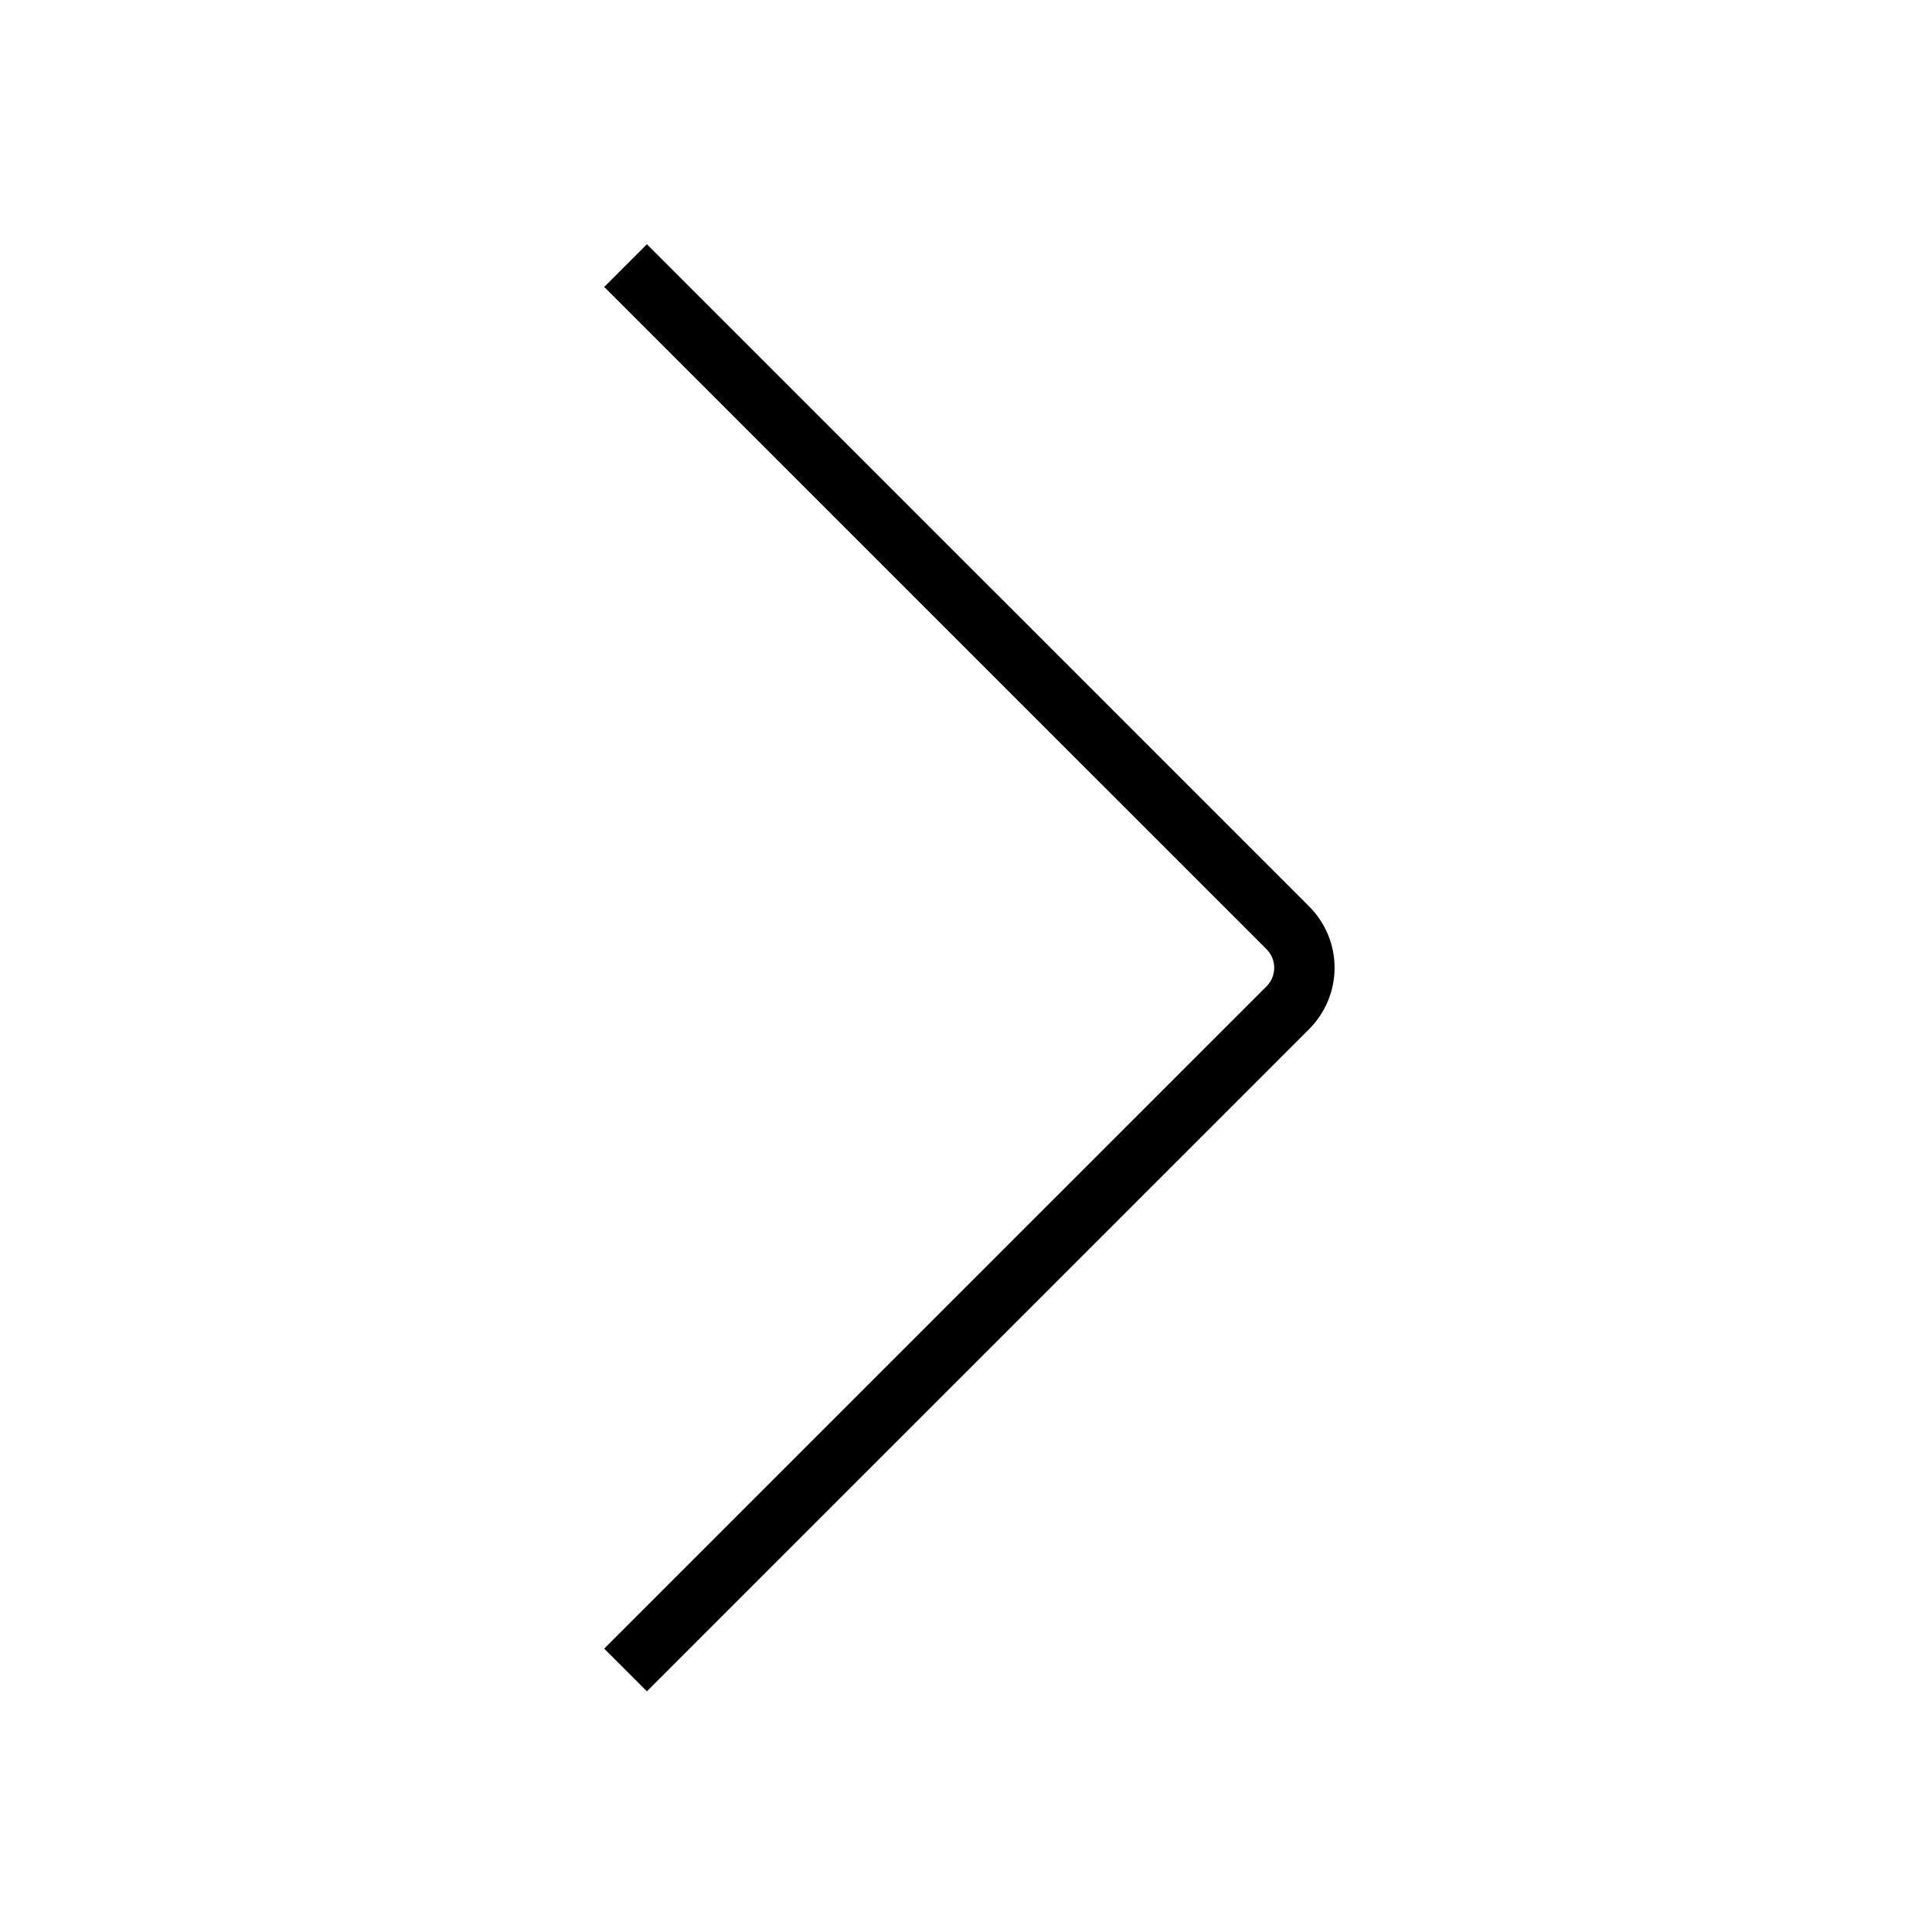
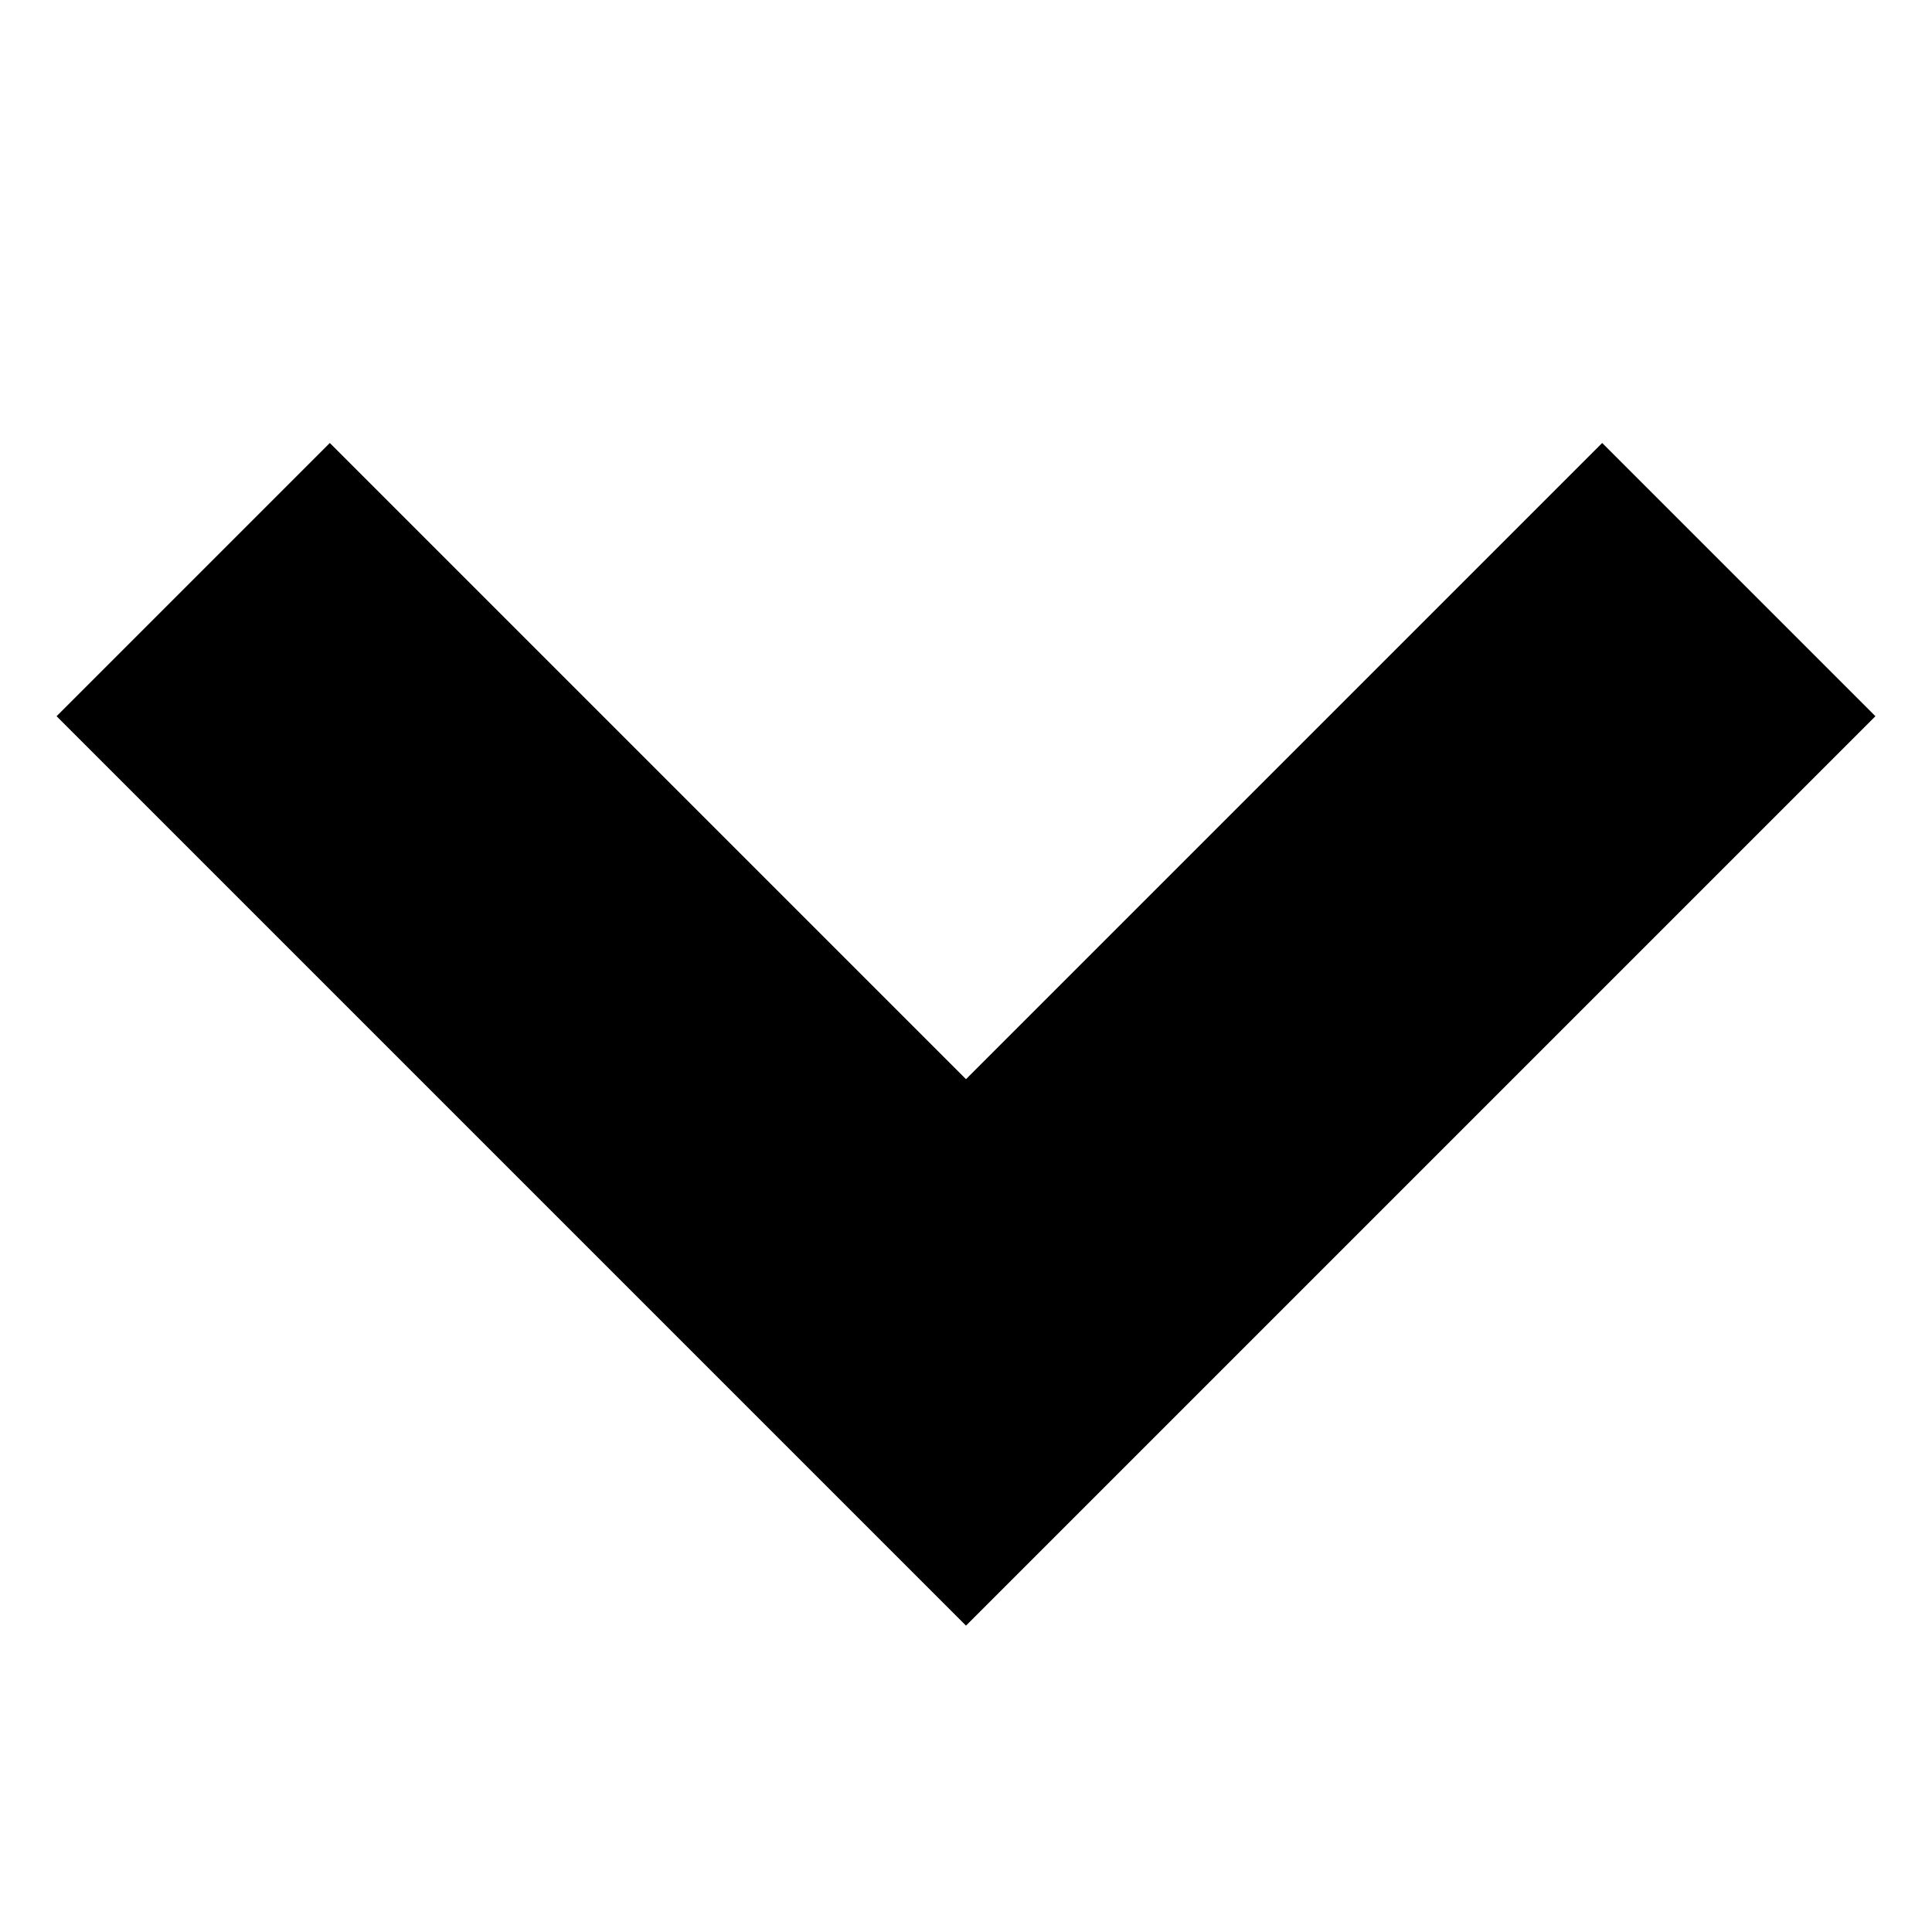
- <svg xmlns="http://www.w3.org/2000/svg" version="1.1" id="Layer_1" x="0px" y="0px" width="32px" height="32px" viewBox="0 0 32 32" enable-background="new 0 0 32 32" xml:space="preserve">
-   <g>
-     <path fill="none" stroke="currentColor" stroke-miterlimit="10" d="M10.361,4.399l10.967,10.966c0.369,0.368,0.369,0.959,0,1.329 L10.361,27.66" />
+ <svg xmlns="http://www.w3.org/2000/svg" width="10px" height="10px" viewBox="0 0 10 10" version="1.1">
+   <g stroke="none" stroke-width="1" fill="none" fill-rule="evenodd">
+     <polyline stroke="currentColor" stroke-width="2" points="9 3 5 7 1 3" />
  </g>
</svg>
